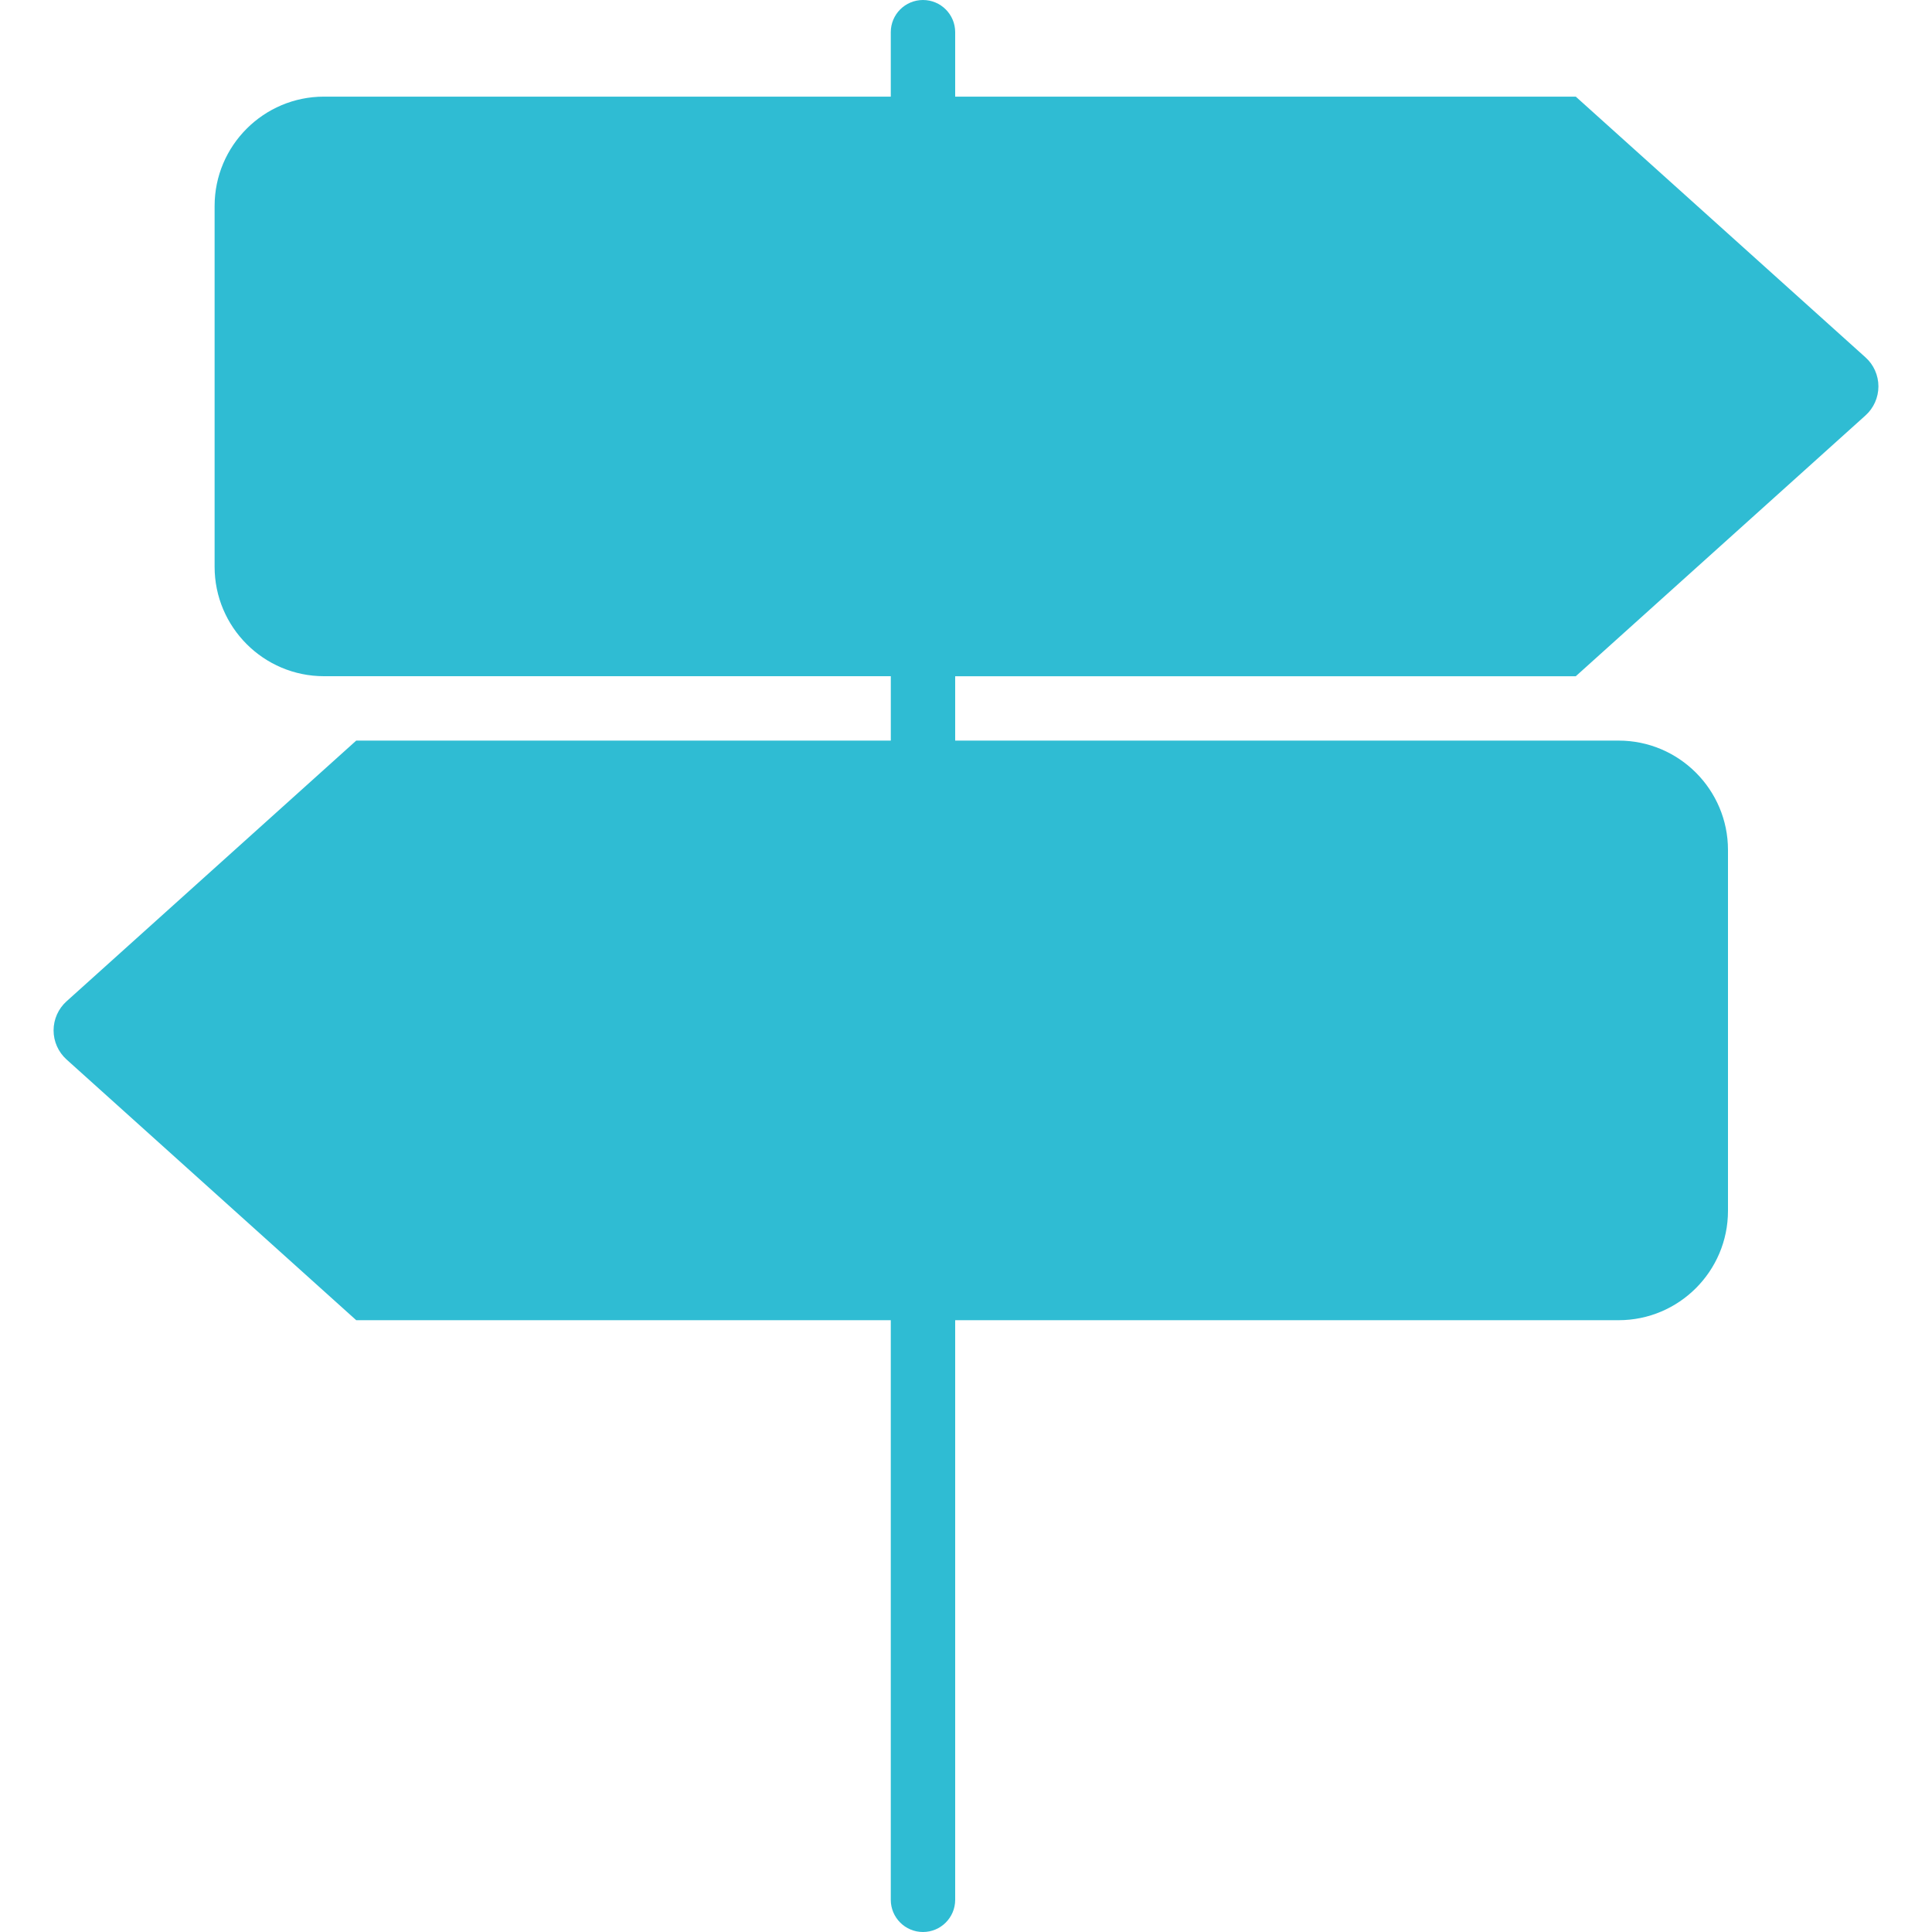
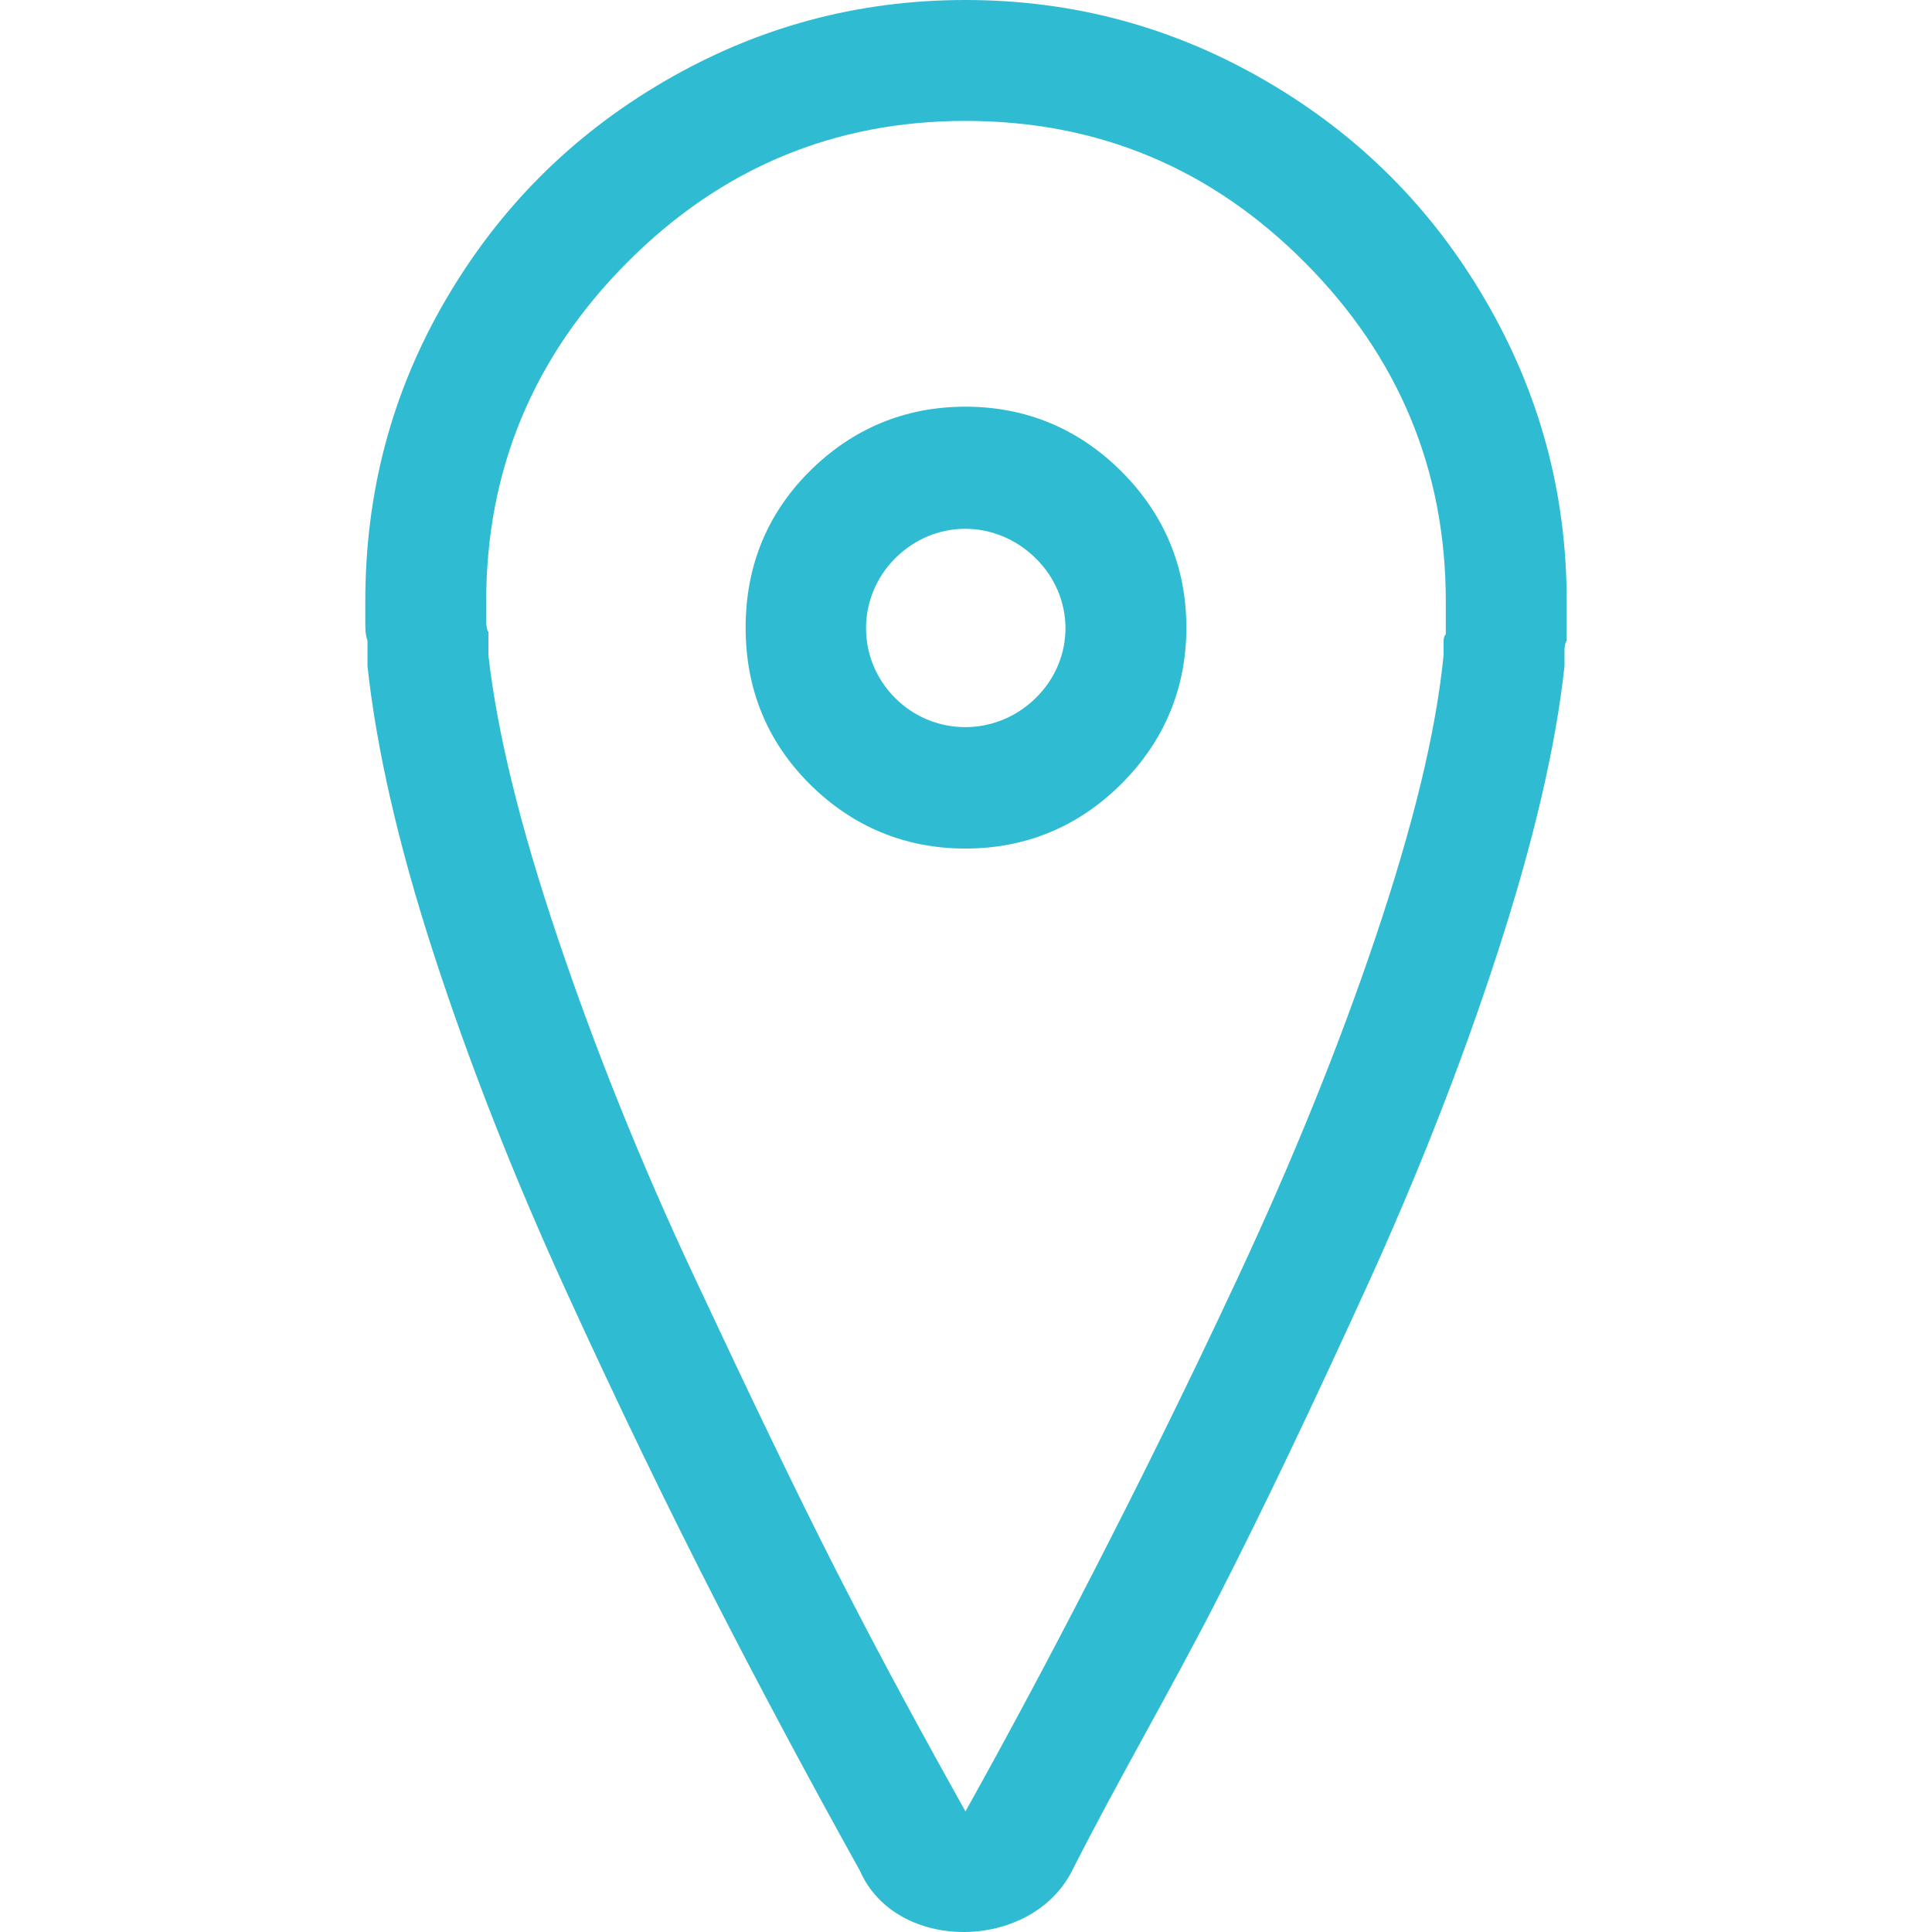
- <svg xmlns="http://www.w3.org/2000/svg" version="1.1" id="Capa_1" x="0px" y="0px" viewBox="0 0 60 60" style="enable-background:new 0 0 60 60;" xml:space="preserve" width="512px" height="512px" class="">
+ <svg xmlns="http://www.w3.org/2000/svg" version="1.1" id="Capa_1" x="0px" y="0px" width="512px" height="512px" viewBox="0 0 792 792.001" style="enable-background:new 0 0 792 792.001;" xml:space="preserve" class="">
  <g>
-     <path d="M48.937,21.001l8.993-8.095c0.258-0.229,0.406-0.561,0.406-0.906c0-0.345-0.148-0.676-0.402-0.902l-8.997-8.097H29.664V1  c0-0.553-0.448-1-1-1s-1,0.447-1,1v2.001H10.061c-1.873,0-3.396,1.523-3.396,3.396v11.206c0,1.873,1.523,3.397,3.396,3.397h17.604  V23H11.063l-8.998,8.098C1.81,31.328,1.664,31.656,1.664,32s0.146,0.672,0.402,0.903L11.063,41h16.601v18c0,0.553,0.448,1,1,1  s1-0.447,1-1V41h20.604c1.873,0,3.396-1.523,3.396-3.396V26.396c0-1.873-1.523-3.396-3.396-3.396H29.664v-1.999H48.937z" data-original="#000000" class="active-path" data-old_color="#000000" fill="#2FBCD3" />
+     <g>
+       <g>
+         <path d="M608.905,123.015c-22.08-37.855-51.812-67.597-89.668-89.668C481.391,11.266,440.383,0,395.779,0    c-44.613,0-85.621,11.266-123.467,33.347c-37.855,22.071-67.588,51.813-89.668,89.668    c-22.081,37.846-32.895,78.854-32.895,123.458v9.911c0,3.163,0.452,4.96,0.903,6.316v0.894v4.96v4.508    c3.605,33.347,12.41,72.615,27.031,117.604c14.669,45.122,32.712,91.101,54.072,137.886    c21.446,46.949,41.912,89.217,61.282,127.062c19.379,37.855,39.201,74.798,59.484,111.297c14.862,33.799,70.192,33.107,86.958,0    c18.869-37.249,40.104-73.441,59.484-111.297c19.369-37.846,39.461-80.286,60.83-127.062    c21.436-46.948,39.451-92.889,54.072-137.886c14.658-45.123,23.877-84.256,27.482-117.604v-6.306c0-2.259,0.451-3.605,0.904-4.057    v-6.316v-9.911C642.252,201.869,630.985,160.861,608.905,123.015z M592.688,254.586v5.402c-0.451,0.452-0.904,1.355-0.904,2.711    v5.854c-3.152,31.992-12.621,70.289-27.934,115.806c-15.324,45.507-34.252,91.917-56.332,139.232    c-22.07,47.314-42.074,87.323-59.475,121.208c-17.303,33.702-34.691,66.242-52.265,97.781    c-17.13-30.646-34.789-63.041-52.274-97.329c-17.668-34.645-37.038-75.211-59.023-122.112    c-22.167-47.266-40.556-93.272-55.879-138.78c-15.323-45.517-24.782-83.814-28.387-115.806v-4.96v-4.499    c-0.452-0.452-0.904-2.259-0.904-4.508v-8.113c0-54.072,19.485-100.367,57.677-138.78c38.413-38.644,84.717-58.129,138.79-58.129    c54.515,0,100.819,19.485,139.231,58.129c38.184,38.413,57.678,84.708,57.678,138.78V254.586z" class="active-path" fill="#2FBCD3" />
+         <path d="M395.779,166.715c-24.792,0-46.42,9.017-63.993,26.589c-17.572,17.572-26.127,39.201-26.127,63.983    s8.556,46.411,26.127,63.983c17.572,17.572,39.201,26.589,63.993,26.589c24.782,0,46.411-9.017,63.983-26.589    s26.578-39.201,26.578-63.983s-9.006-46.411-26.578-63.983S420.561,166.715,395.779,166.715z M424.608,286.125    c-16.102,15.89-41.672,15.996-57.667,0c-16.005-15.996-15.774-41.451,0-57.225c16.217-16.217,41.335-16.102,57.667,0    C440.719,244.791,440.95,270.024,424.608,286.125z" class="active-path" fill="#2FBCD3" />
+       </g>
+     </g>
  </g>
</svg>
